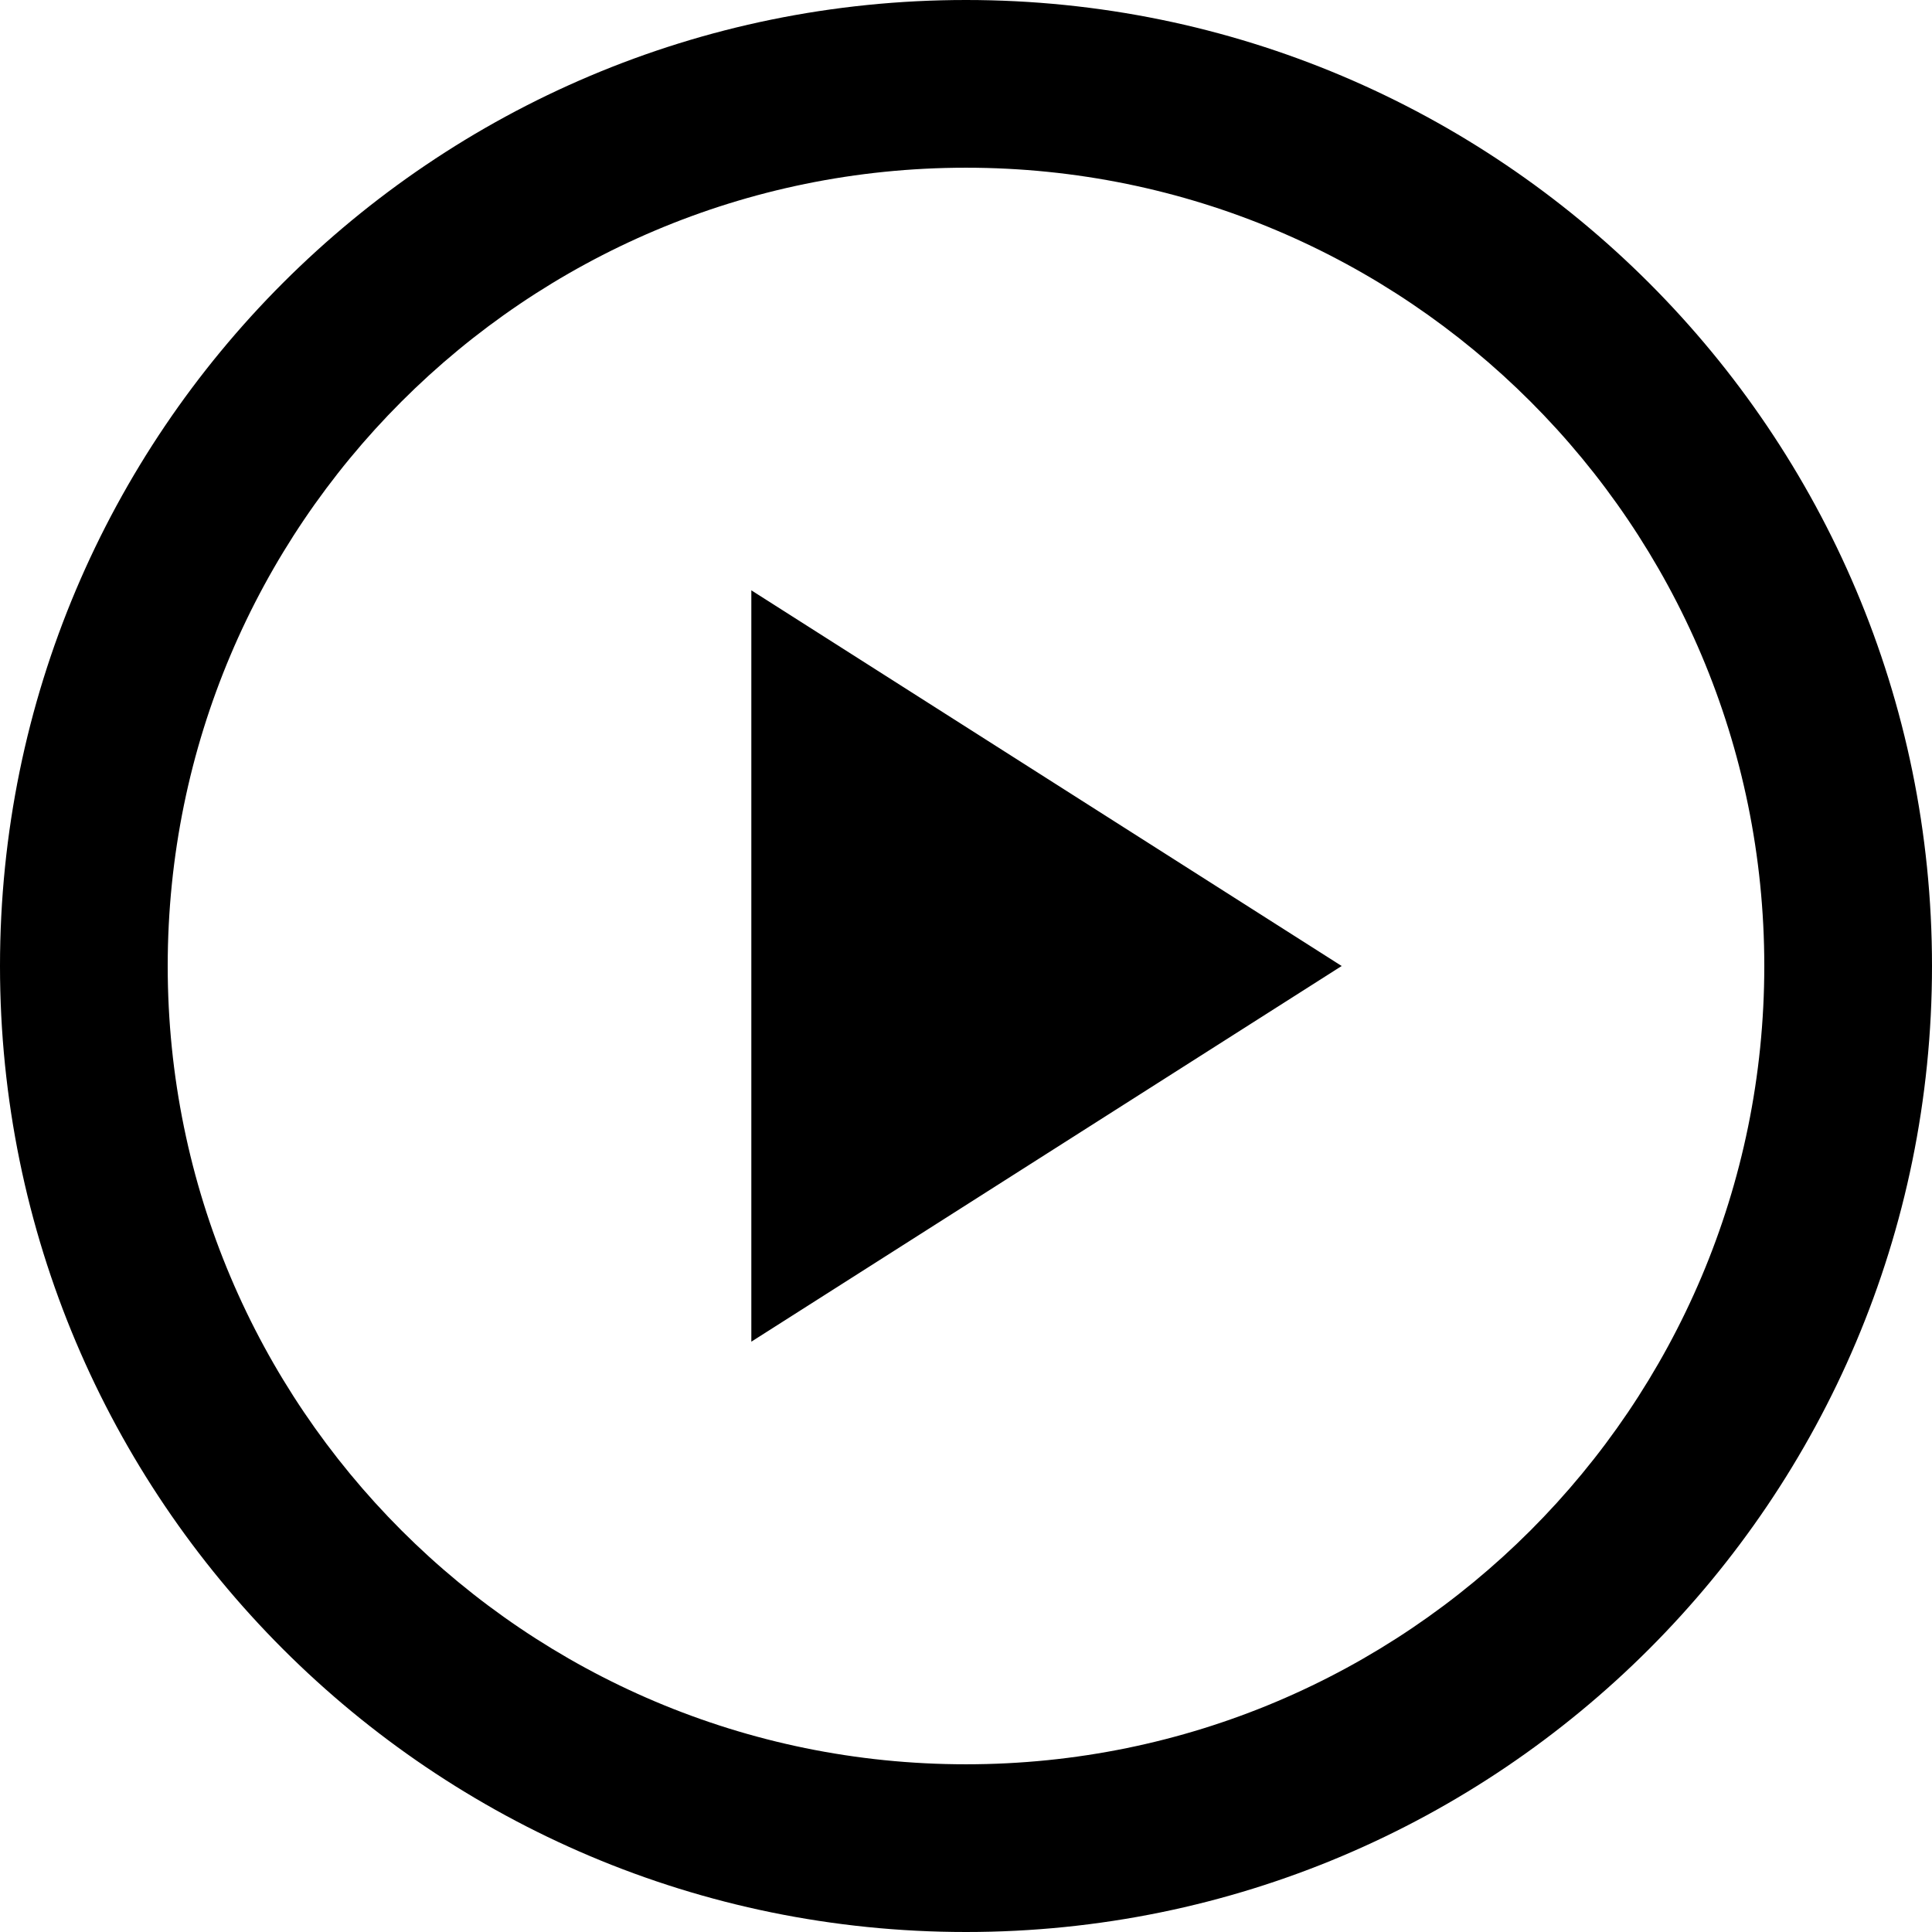
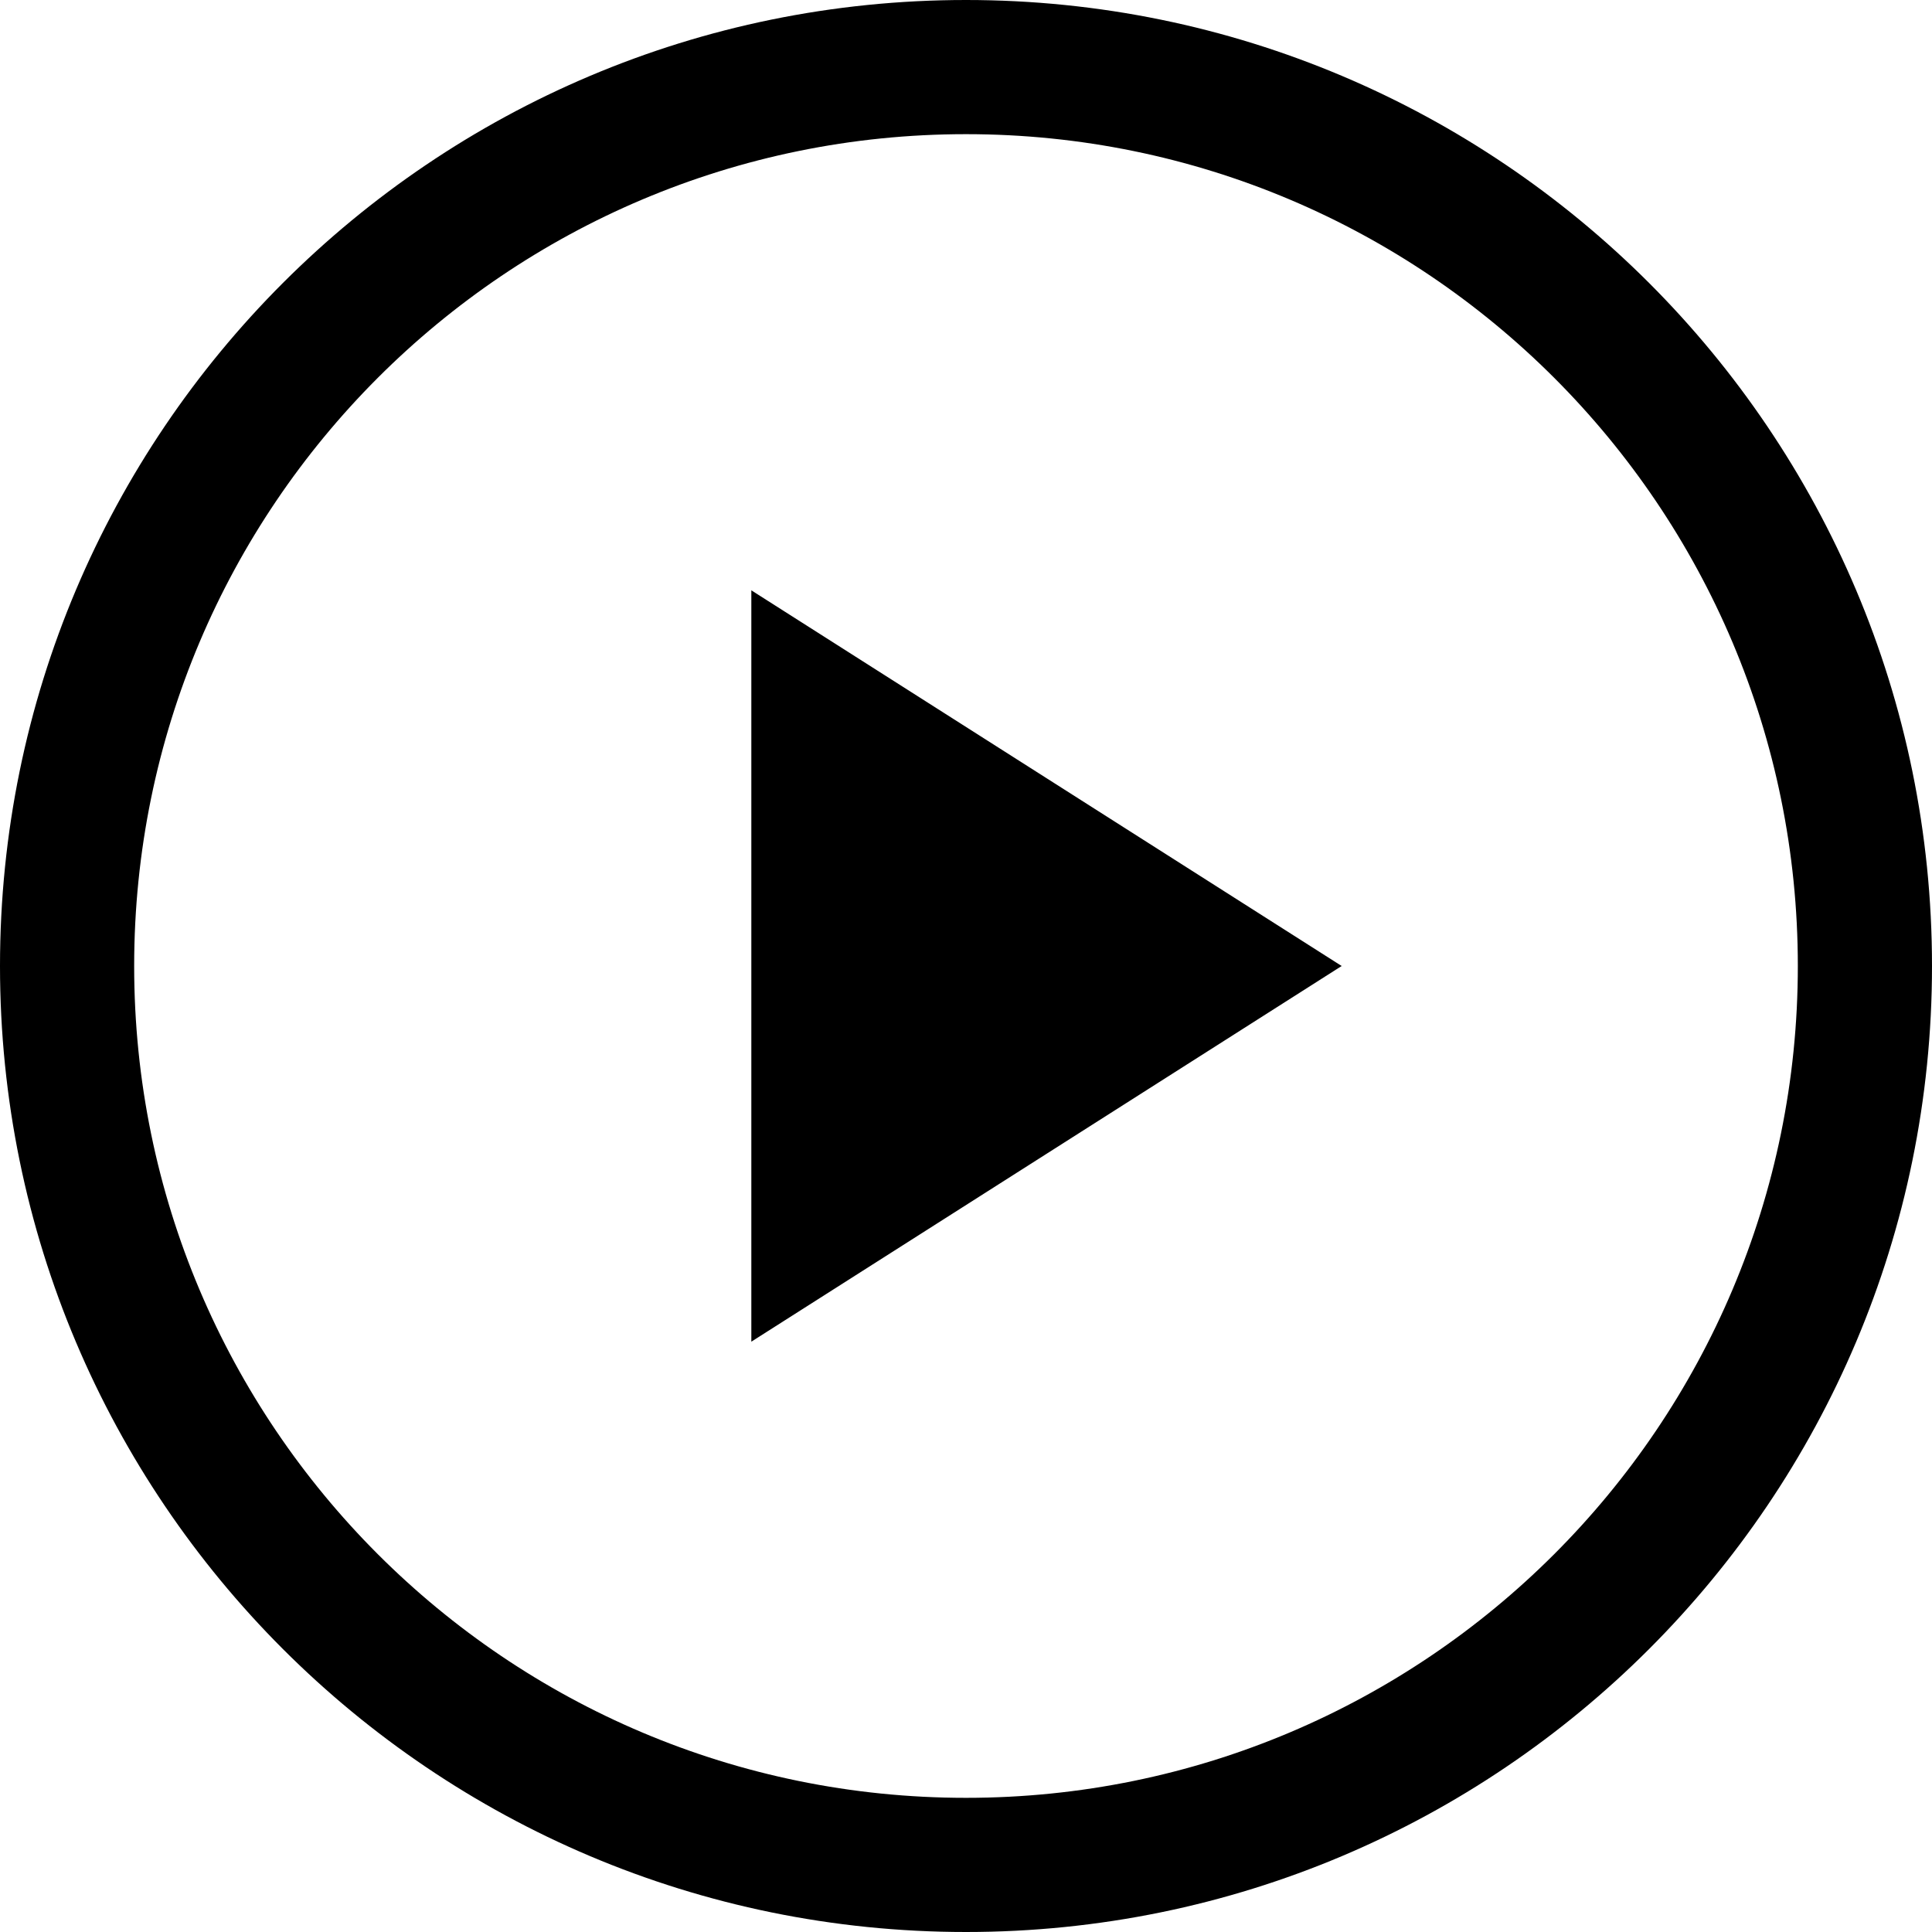
<svg xmlns="http://www.w3.org/2000/svg" width="36" height="36" viewBox="0 0 36 36">
-   <path d="M25 18L14 25V11L25 18Z" />
-   <path fill-rule="evenodd" clip-rule="evenodd" d="M36 18C36 27.941 27.941 36 18 36C8.059 36 0 27.941 0 18C0 8.059 8.059 0 18 0C27.941 0 36 8.059 36 18ZM32.875 18C32.875 26.215 26.215 32.875 18 32.875C9.785 32.875 3.125 26.215 3.125 18C3.125 9.785 9.785 3.125 18 3.125C26.215 3.125 32.875 9.785 32.875 18Z" />
+   <path fill-rule="evenodd" clip-rule="evenodd" d="M33.5 18C33.5 26.56 26.56 33.5 18 33.5C9.44 33.5 2.5 26.56 2.5 18C2.5 9.44 9.44 2.5 18 2.5C26.56 2.5 33.5 9.44 33.5 18ZM36 18C36 27.941 27.941 36 18 36C8.059 36 0 27.941 0 18C0 8.059 8.059 0 18 0C27.941 0 36 8.059 36 18ZM25 18L14 25V11L25 18Z" />
</svg>
